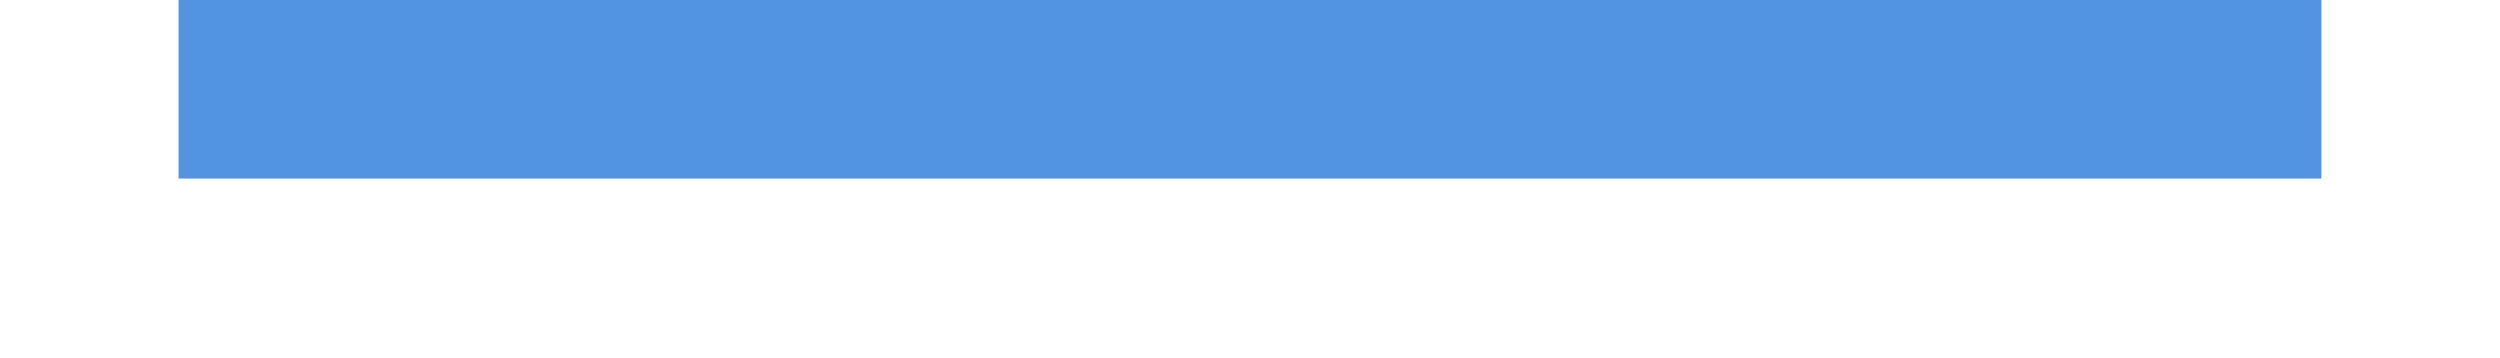
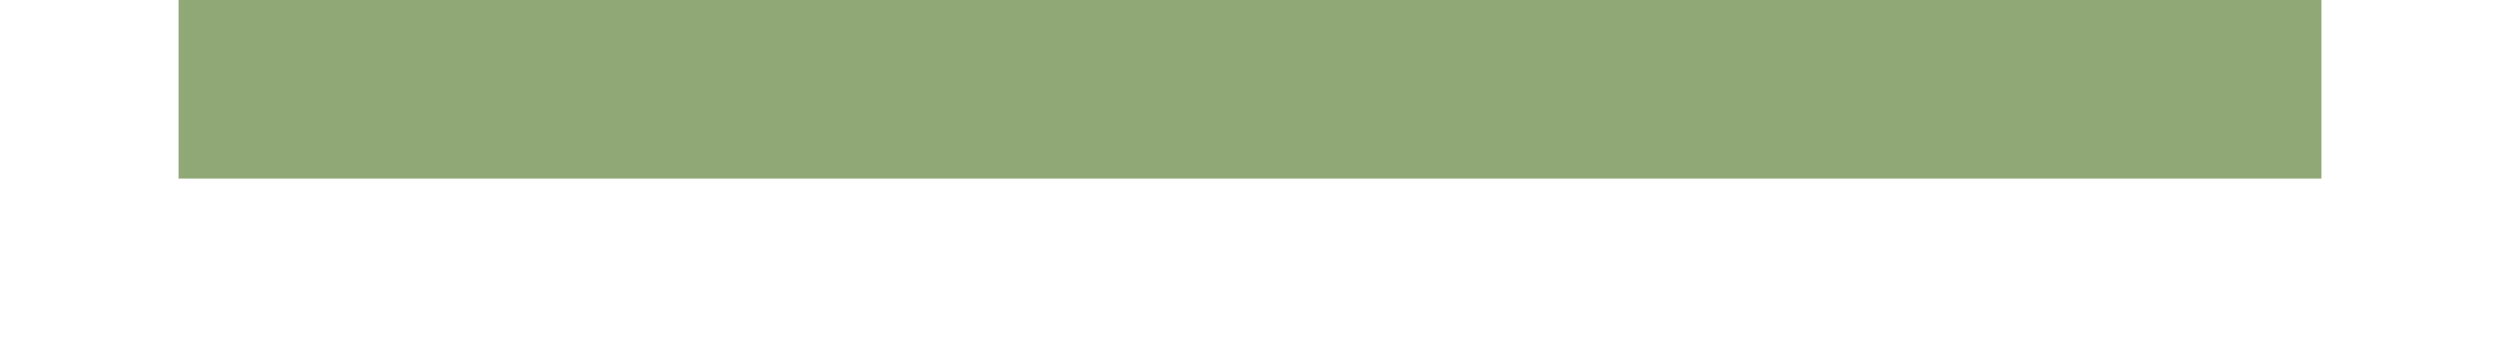
<svg xmlns="http://www.w3.org/2000/svg" width="28" height="4" id="svg11300" version="1.0" style="display:inline;enable-background:new">
  <defs id="defs3" />
  <g style="display:inline" id="layer1" transform="translate(0,-296)">
-     <rect style="opacity:1;fill:#5294e2;fill-opacity:1;stroke:none" id="rect4270-9" width="24" height="2" x="2" y="296" />
+     <rect style="opacity:1;fill:#8fa876;fill-opacity:1;stroke:none" id="rect4270-9" width="24" height="2" x="2" y="296" />
  </g>
</svg>
